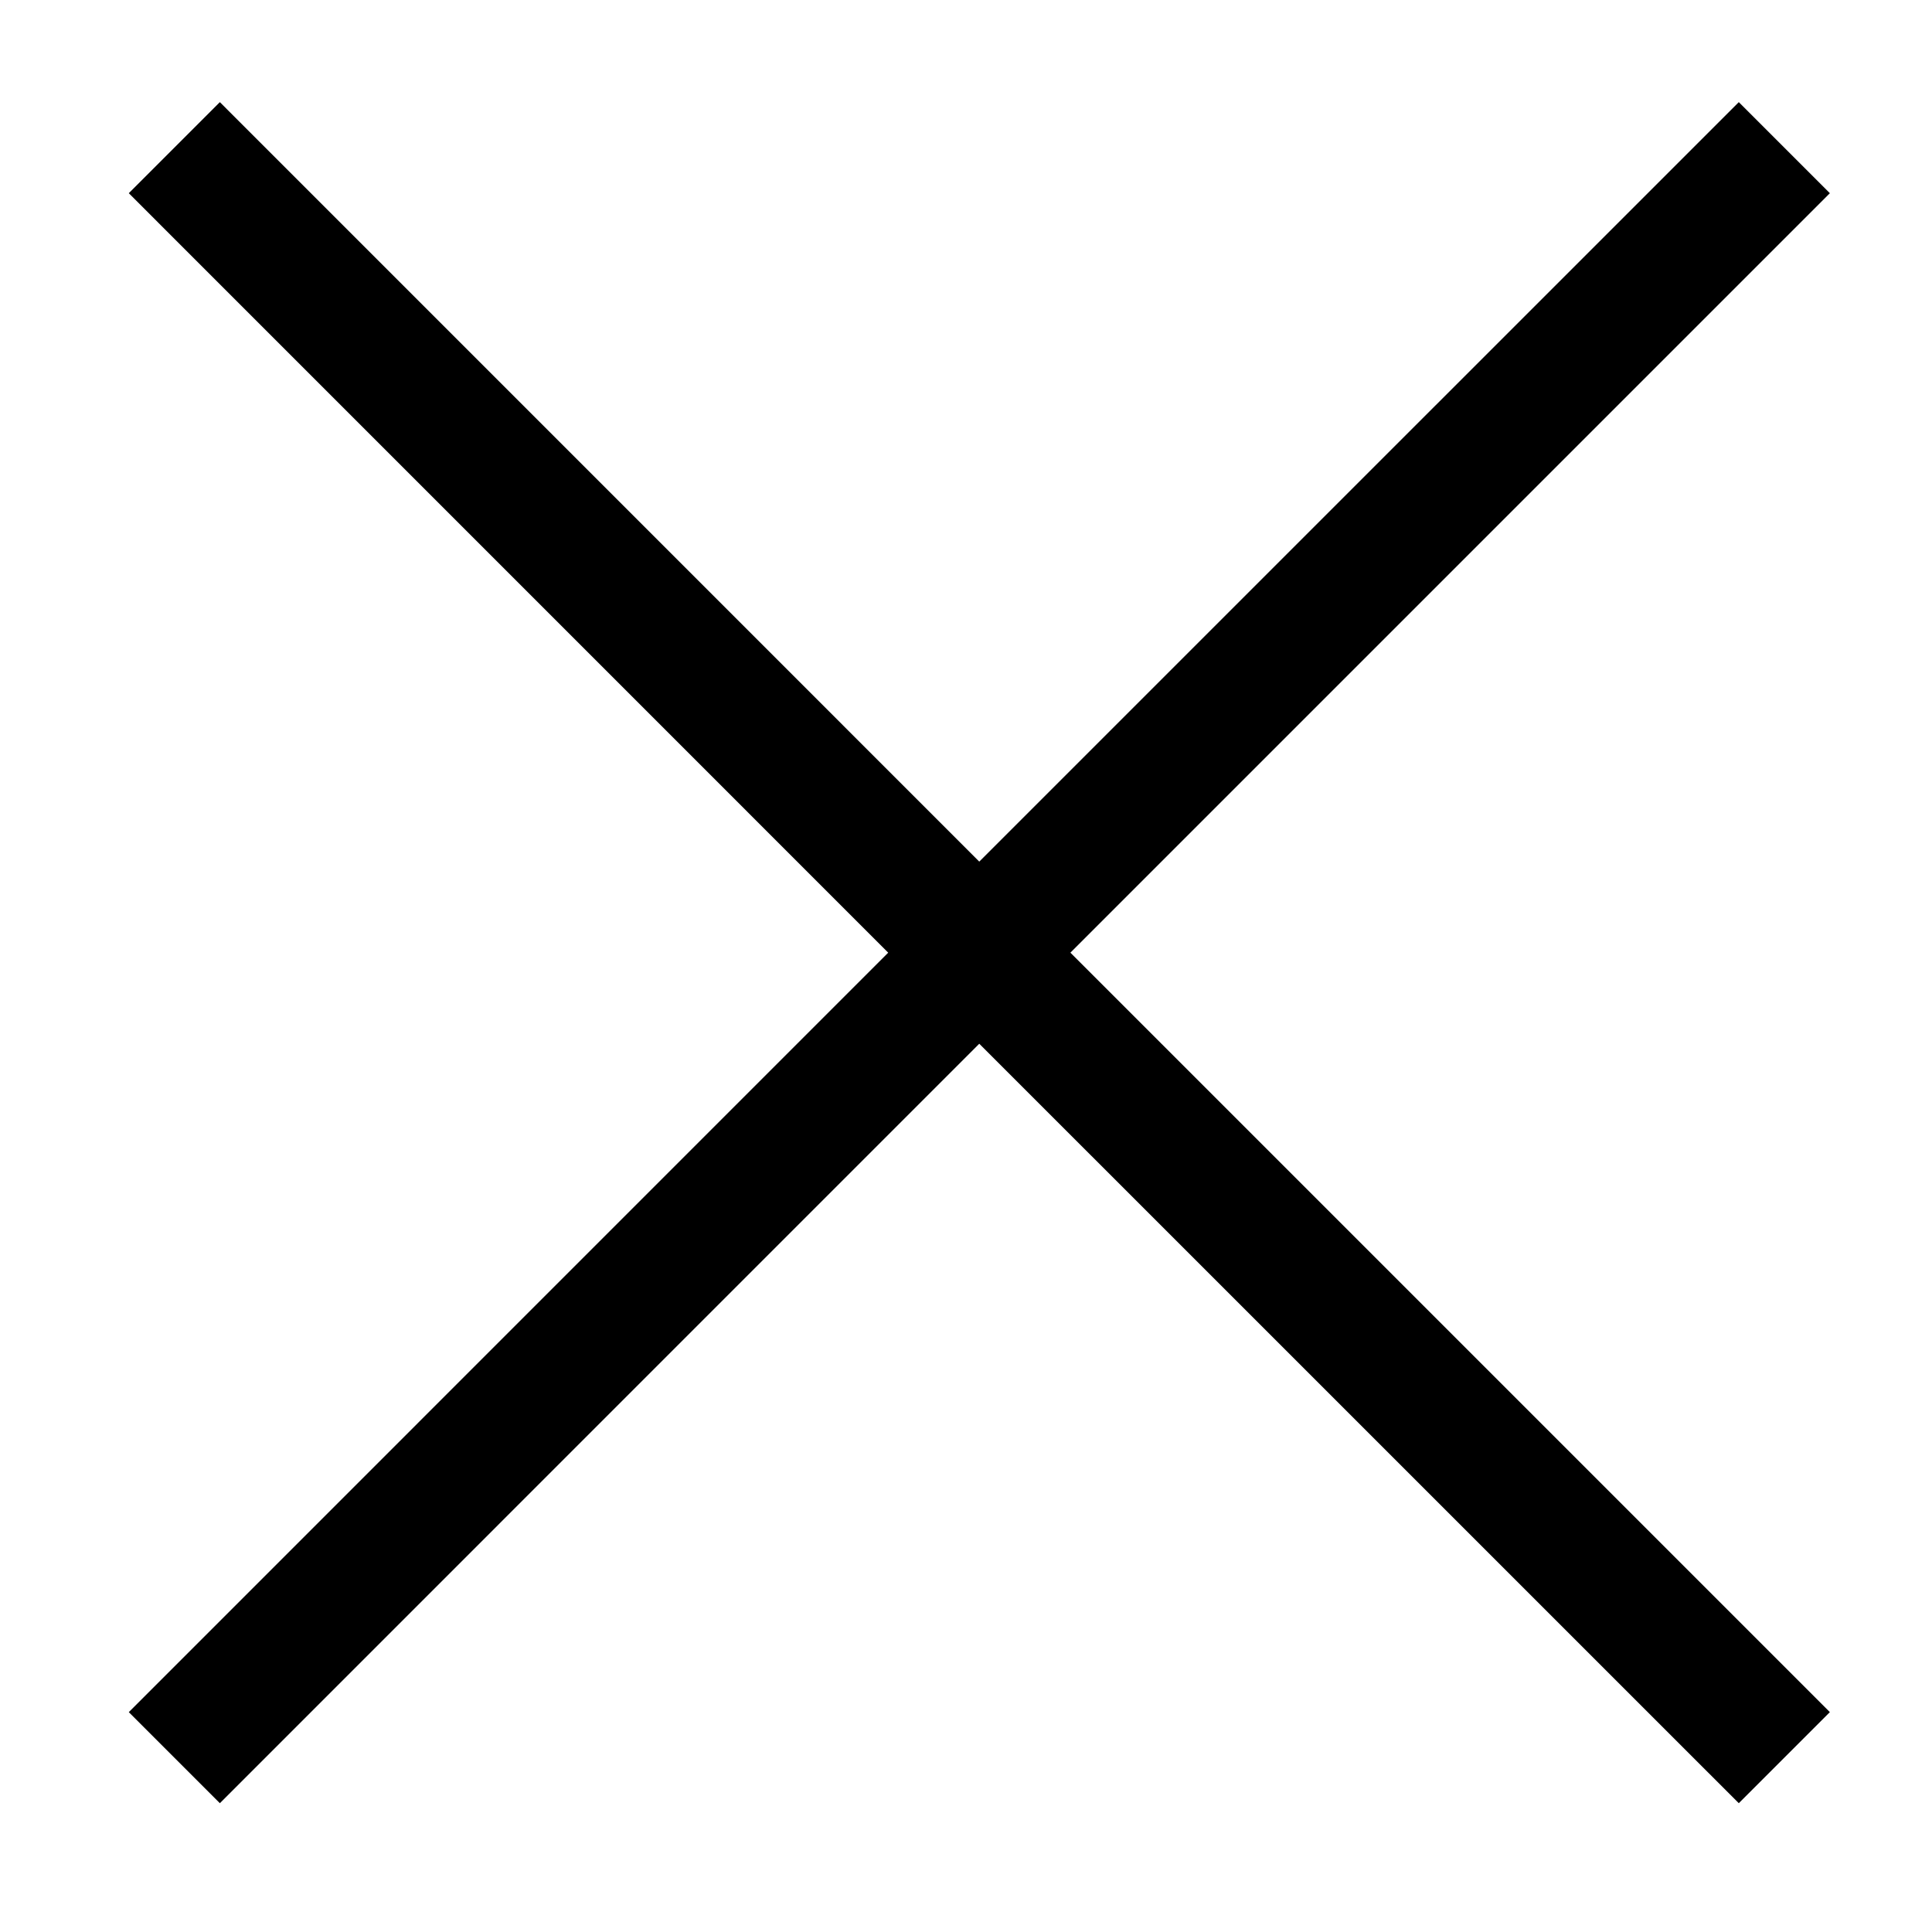
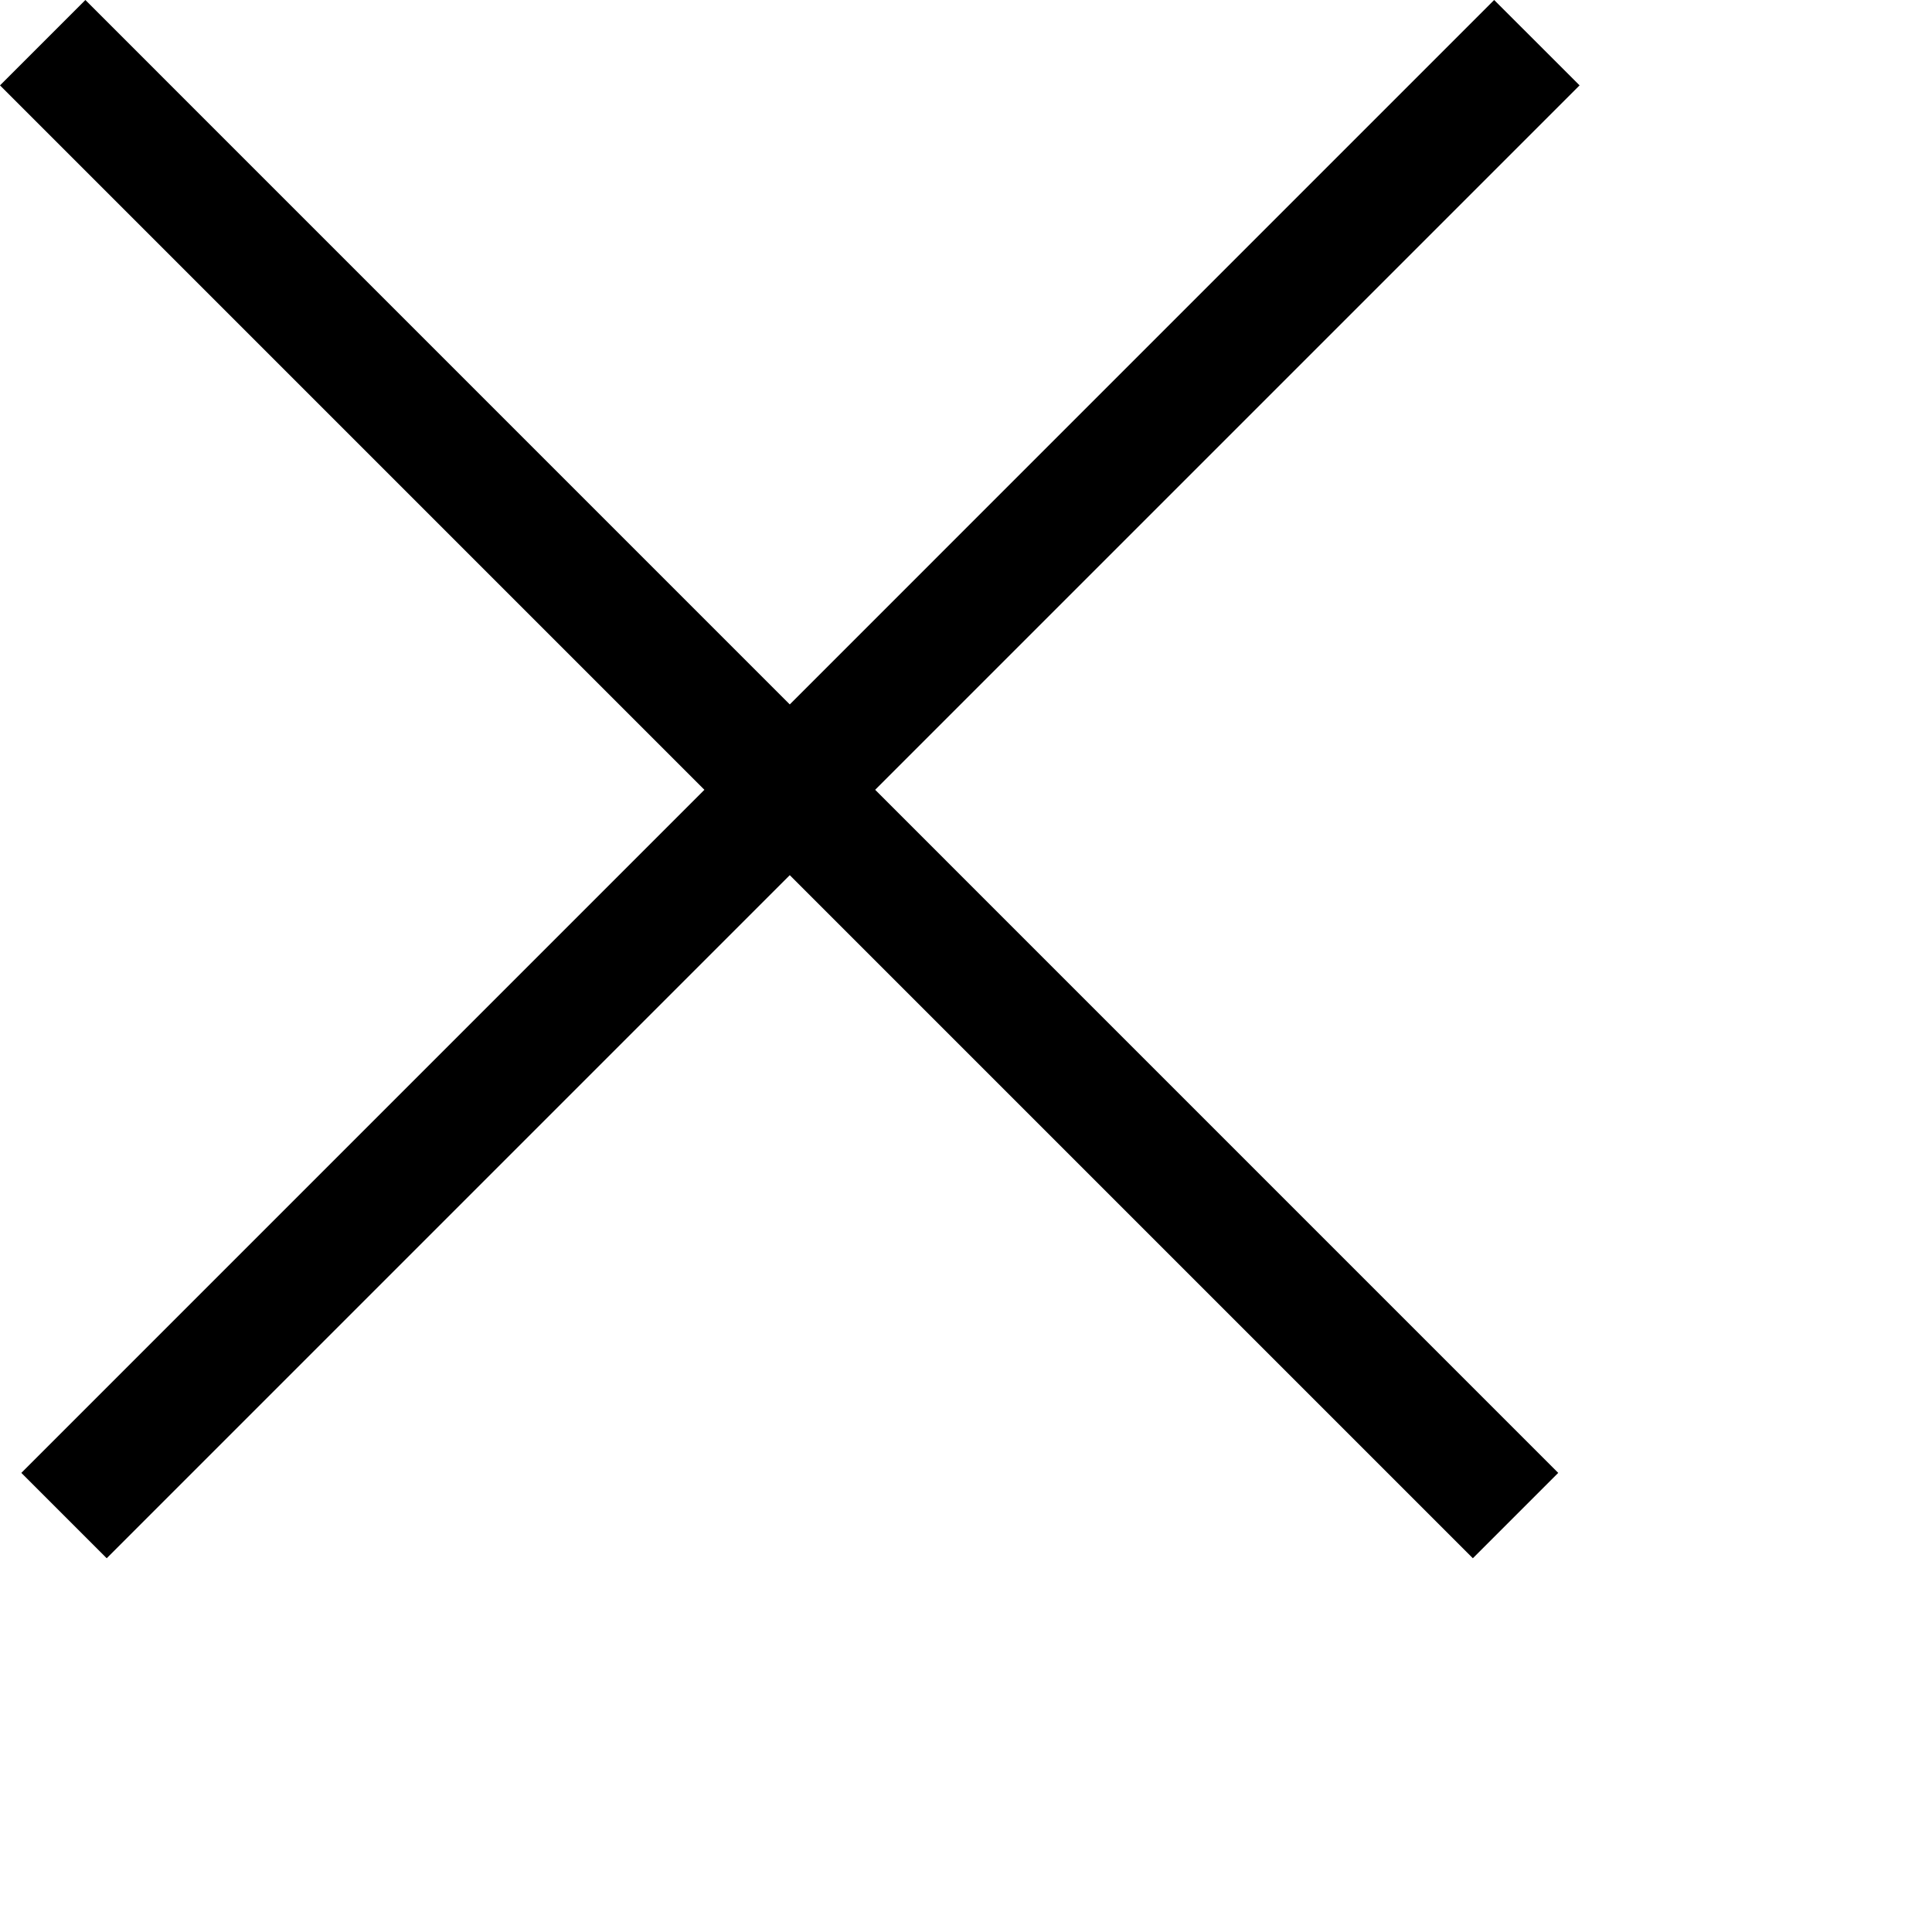
- <svg xmlns="http://www.w3.org/2000/svg" version="1.1" id="Layer_1" x="0px" y="0px" width="30px" height="30px" viewBox="0 0 30 30" enable-background="new 0 0 30 30" xml:space="preserve">
-   <polygon points="27,1.586 15.206,13.379 3.414,1.586 2,3 13.792,14.793 2,26.586 3.414,28 15.206,16.207 27,28 28.414,26.586   16.621,14.793 28.414,3 " />
+ <svg xmlns="http://www.w3.org/2000/svg" version="1.1" id="Layer_1" x="0px" y="0px" width="64px" height="64px" viewBox="-854.5 572.5 64 64" enable-background="new -854.5 572.5 64 64" xml:space="preserve">
+   <path d="M-825.509,598.663l22.627,22.628l-2.828,2.828l-22.628-22.628l-22.627,22.628l-2.828-2.828l22.627-22.628l-23.334-23.335  l2.828-2.828l23.334,23.335l23.334-23.335l2.83,2.828L-825.509,598.663z" />
</svg>
